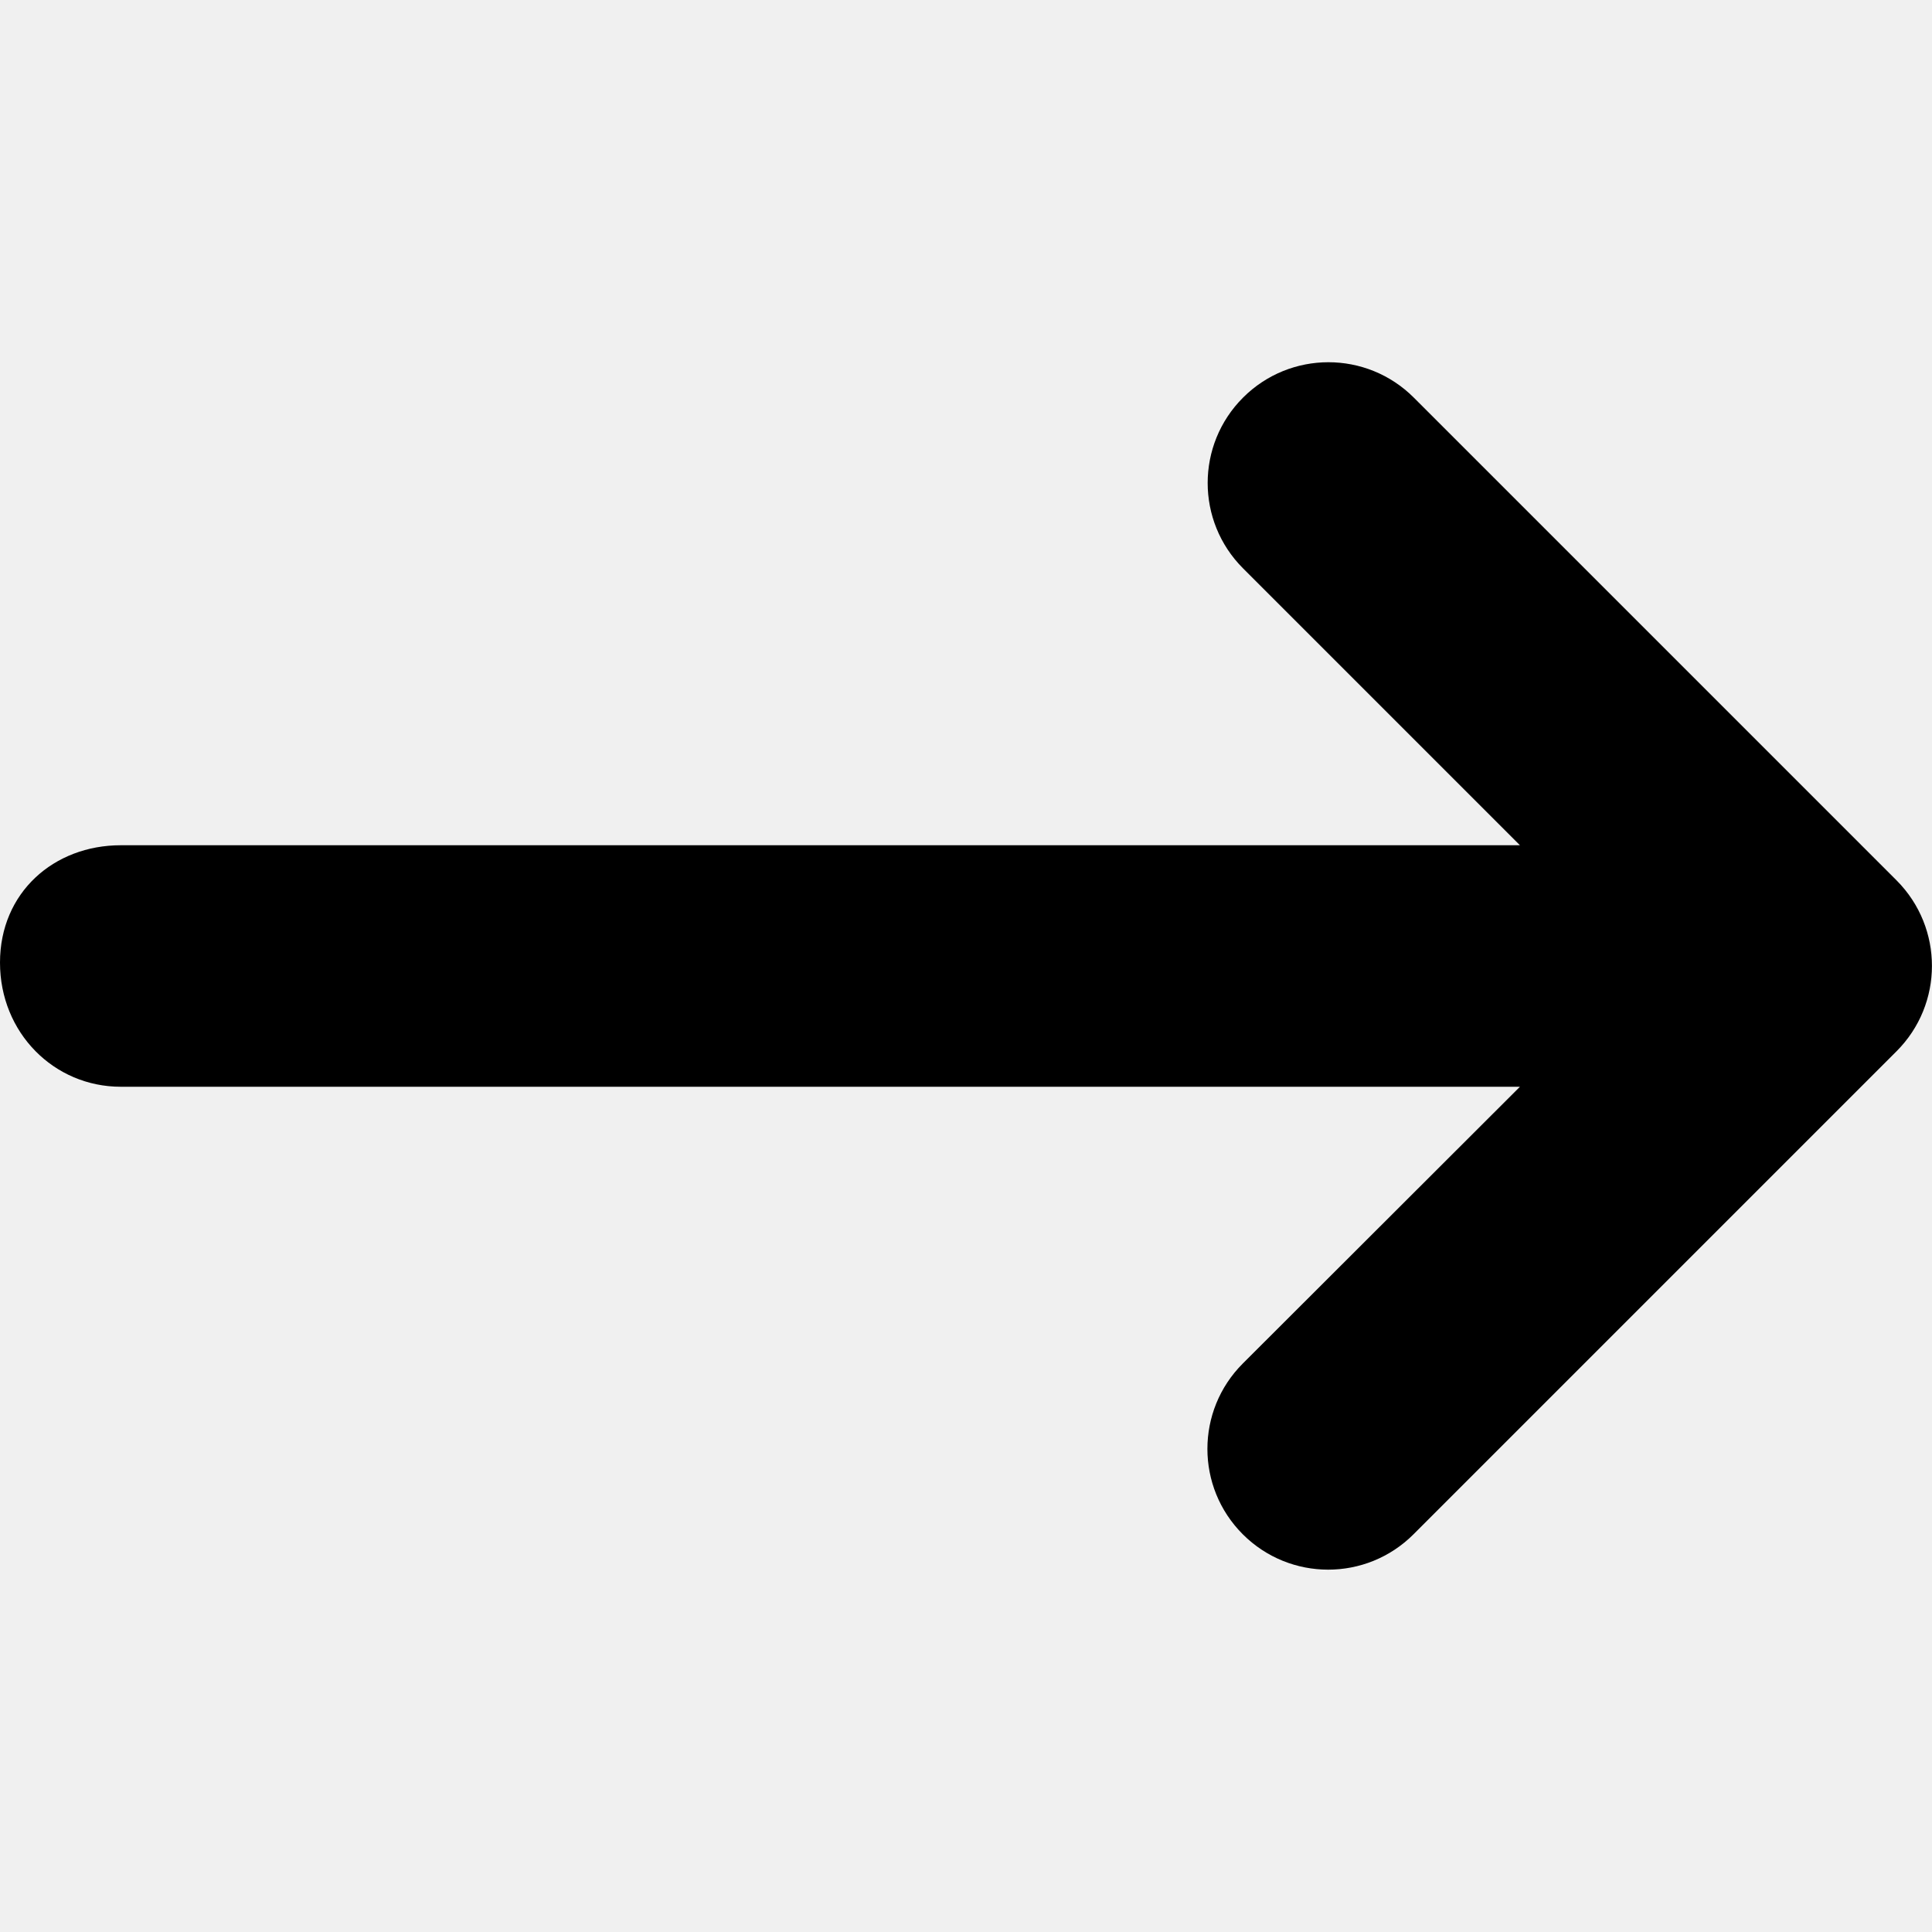
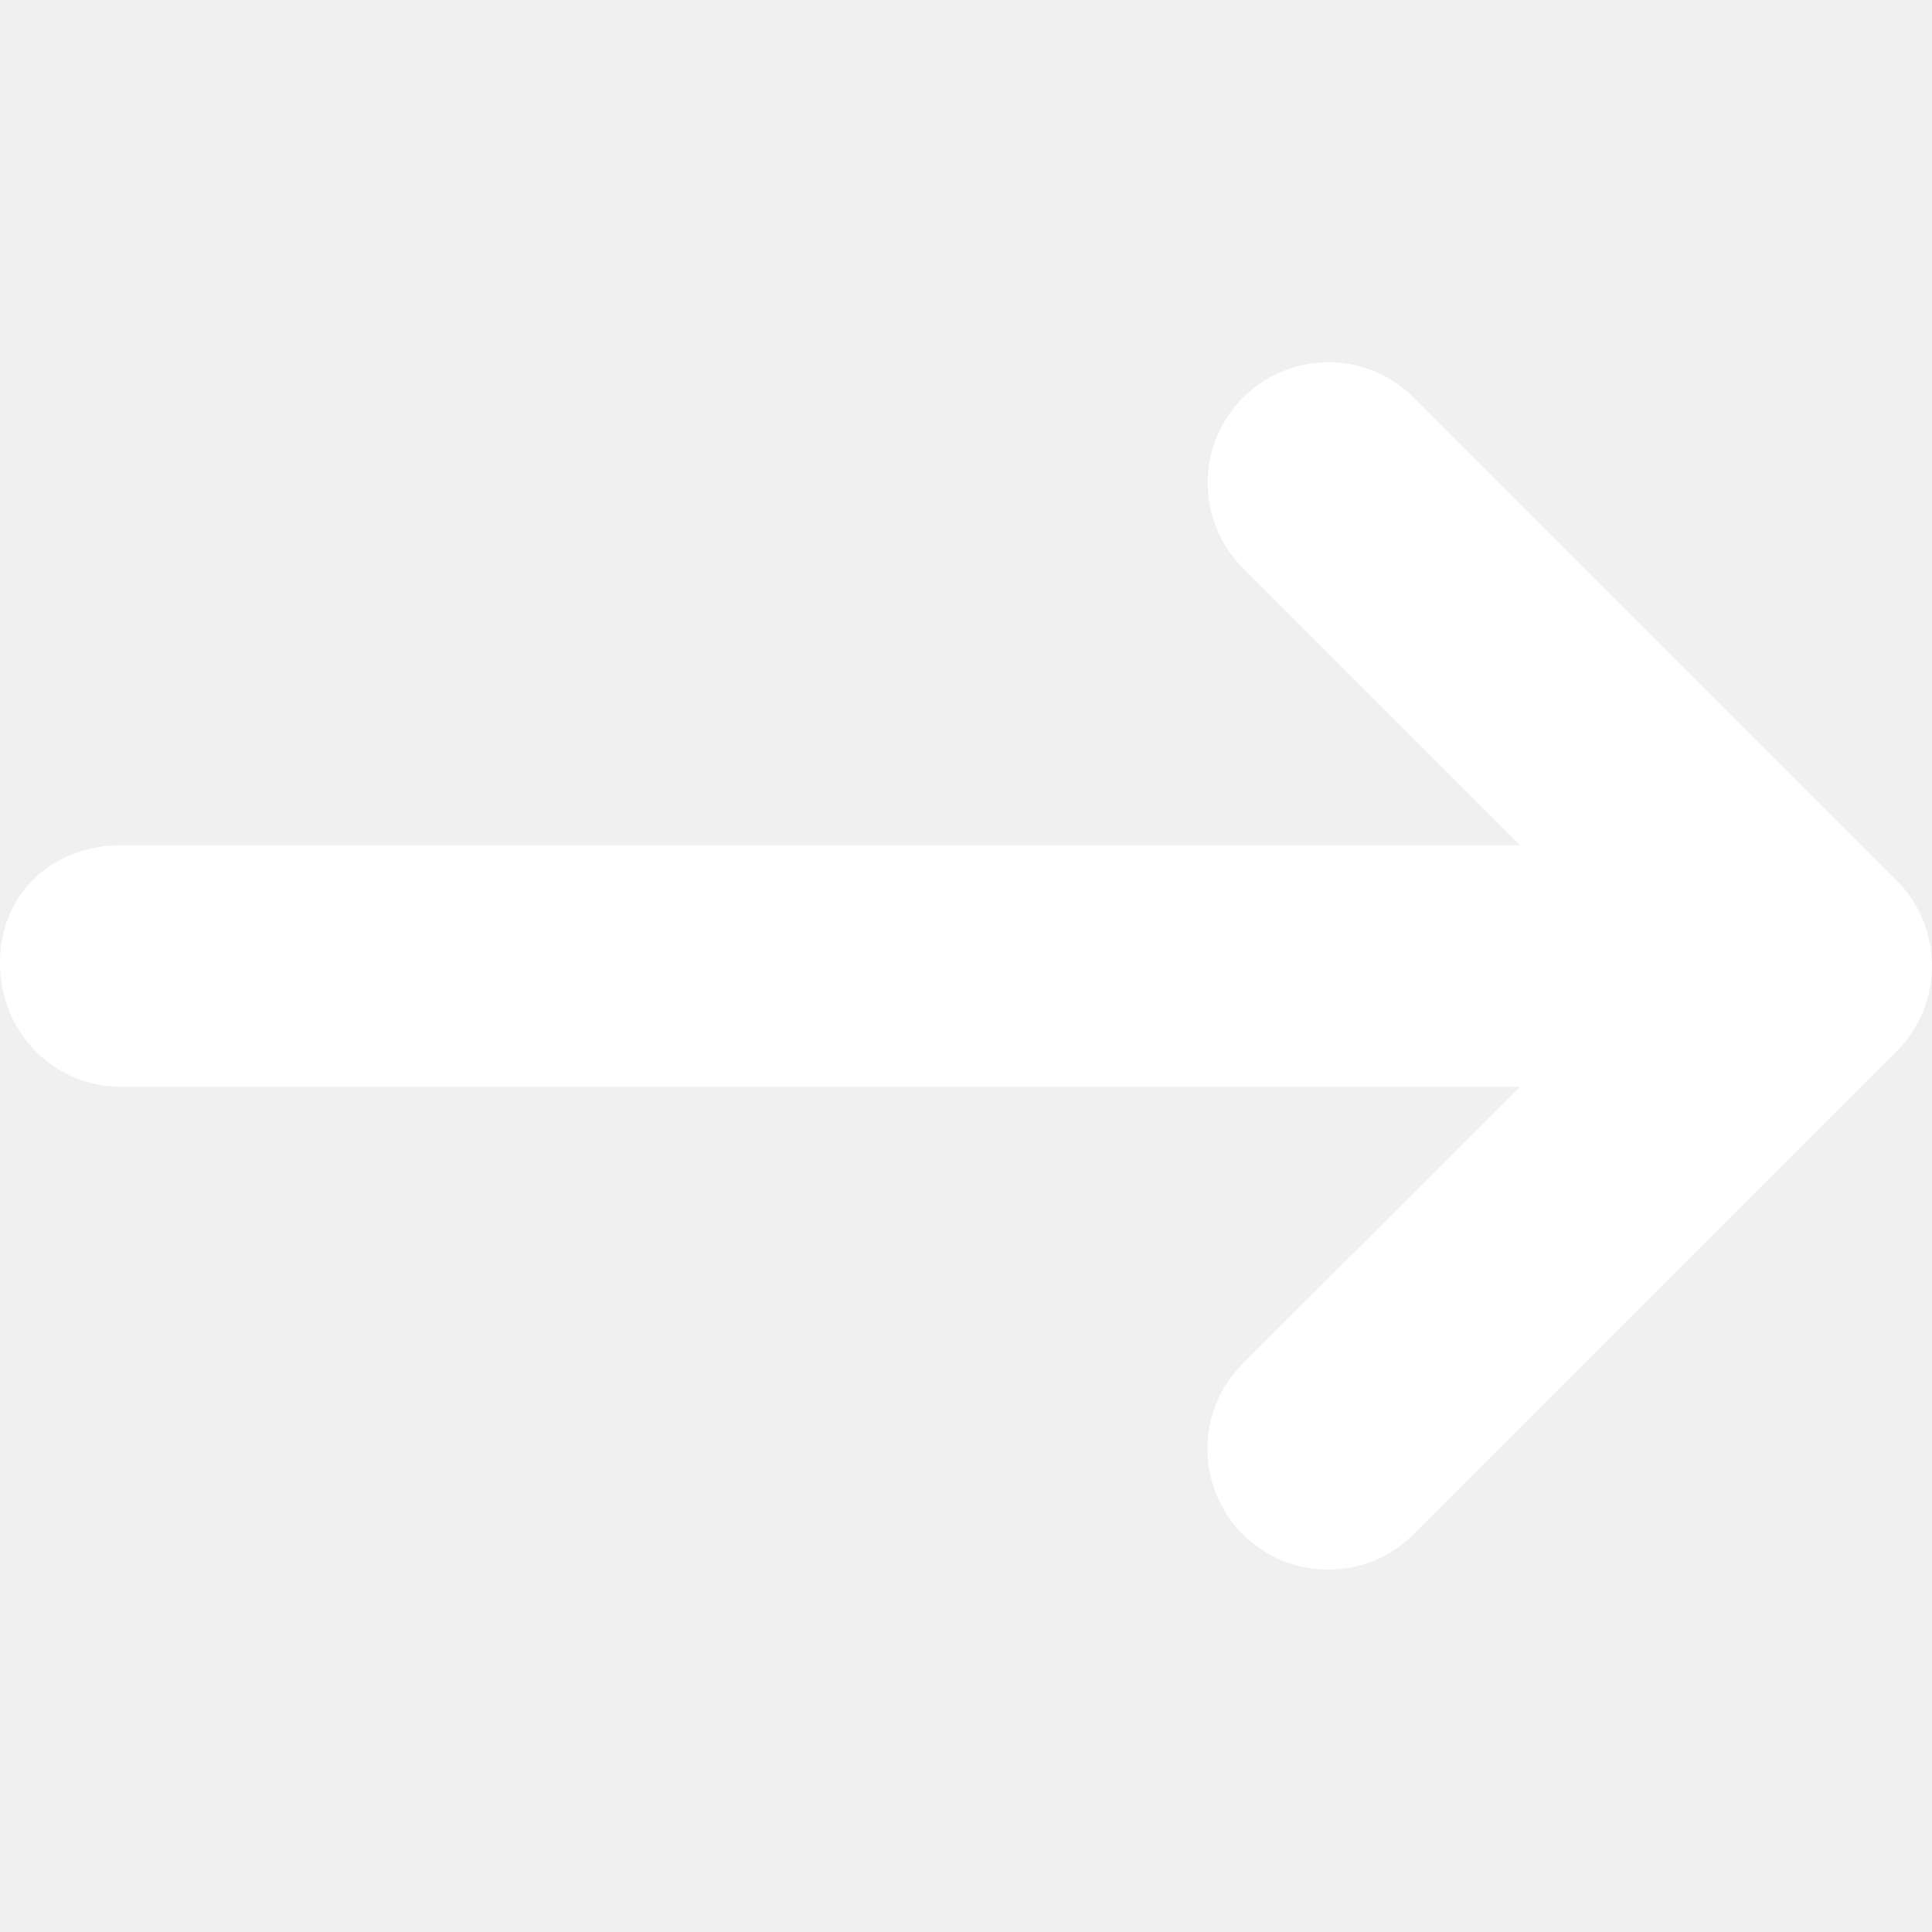
<svg xmlns="http://www.w3.org/2000/svg" class="svg-inline--fa fa-arrow-right-long" aria-hidden="true" focusable="false" data-prefix="fas" data-icon="arrow-right-long" role="img" viewBox="0 0 512 512" data-fa-i2svg="">
-   <path fill="currentColor" d="M502.6 278.6l-128 128c-12.51 12.51-32.76 12.49-45.25 0c-12.5-12.5-12.5-32.75 0-45.25L402.8 288H32C14.31 288 0 273.7 0 255.1S14.31 224 32 224h370.8l-73.38-73.38c-12.5-12.5-12.5-32.75 0-45.25s32.75-12.5 45.25 0l128 128C515.1 245.9 515.1 266.1 502.6 278.6z" />
+   <path fill="white" d="M502.6 278.6l-128 128c-12.51 12.51-32.76 12.49-45.25 0c-12.5-12.5-12.5-32.75 0-45.25L402.8 288H32C14.31 288 0 273.7 0 255.1S14.31 224 32 224h370.8l-73.38-73.38c-12.5-12.5-12.5-32.75 0-45.25s32.75-12.5 45.25 0l128 128C515.1 245.9 515.1 266.1 502.6 278.6z" />
</svg>
